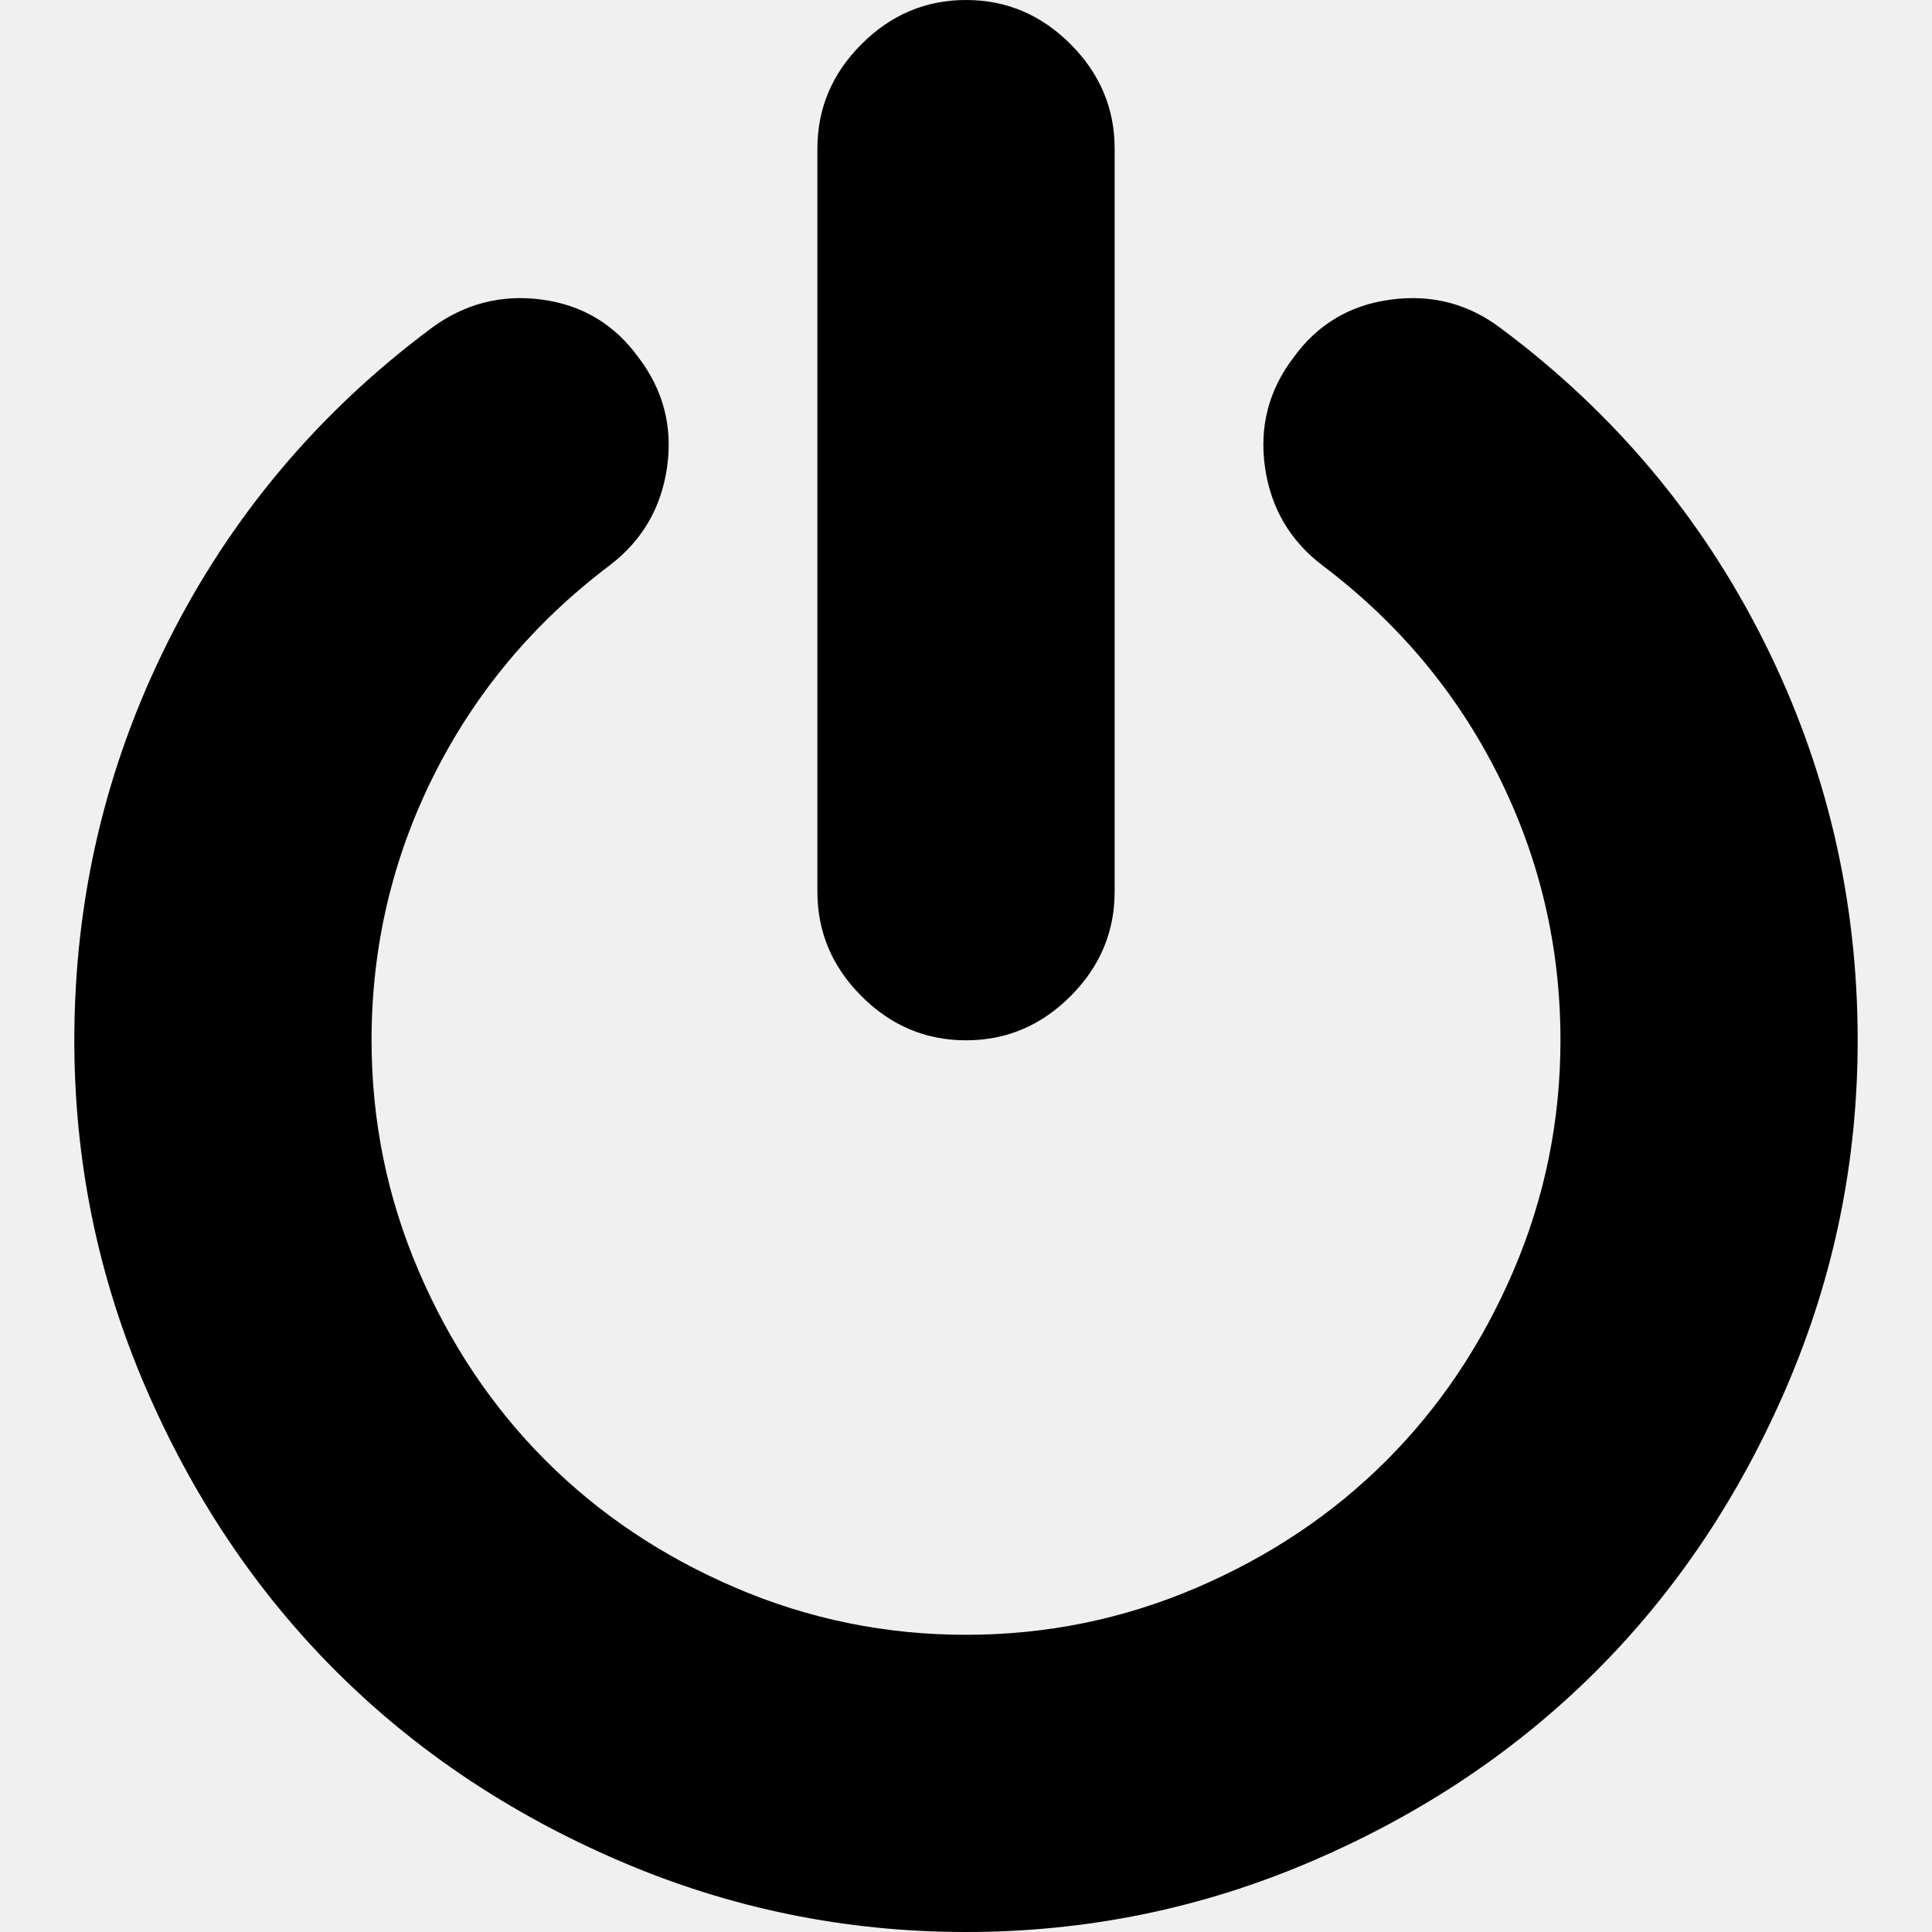
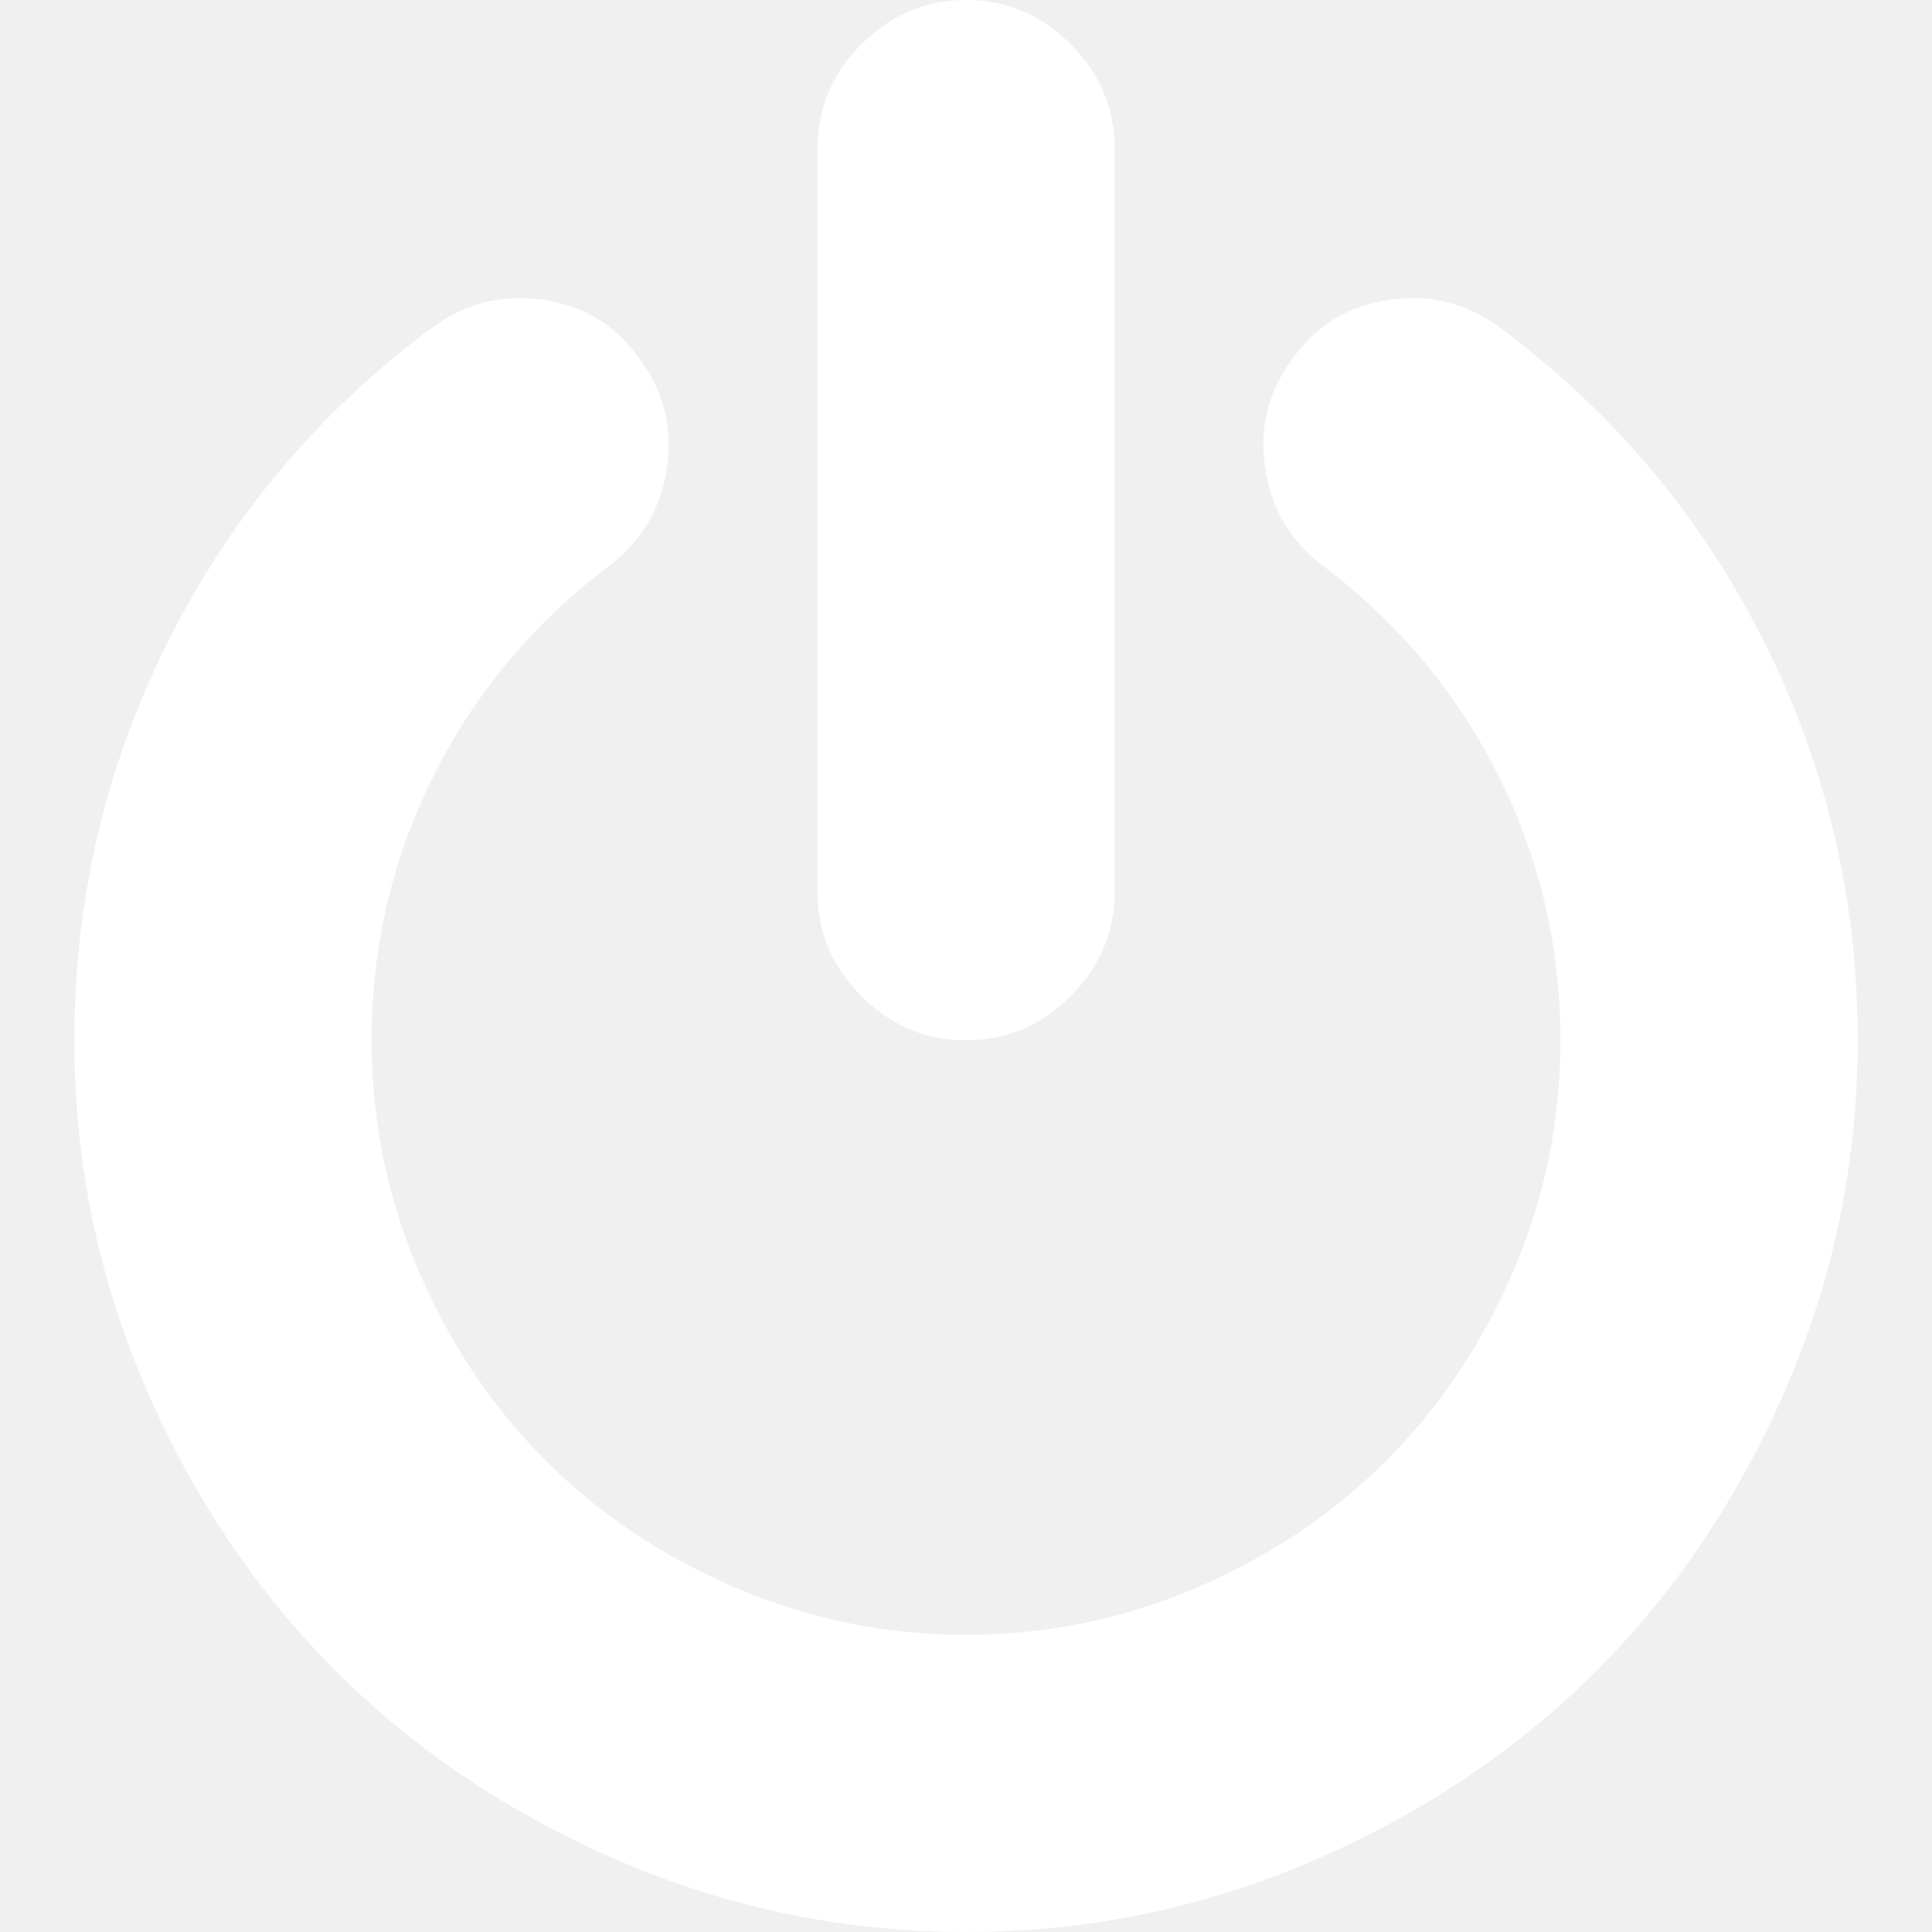
- <svg xmlns="http://www.w3.org/2000/svg" version="1.1" id="Capa_1" x="0px" y="0px" width="475.085px" height="475.085px" viewBox="0 0 475.085 475.085" style="enable-background:new 0 0 475.085 475.085;" xml:space="preserve">
+ <svg xmlns="http://www.w3.org/2000/svg" fill="white" version="1.1" id="Capa_1" x="0px" y="0px" width="475.085px" height="475.085px" viewBox="0 0 475.085 475.085" style="enable-background:new 0 0 475.085 475.085;" xml:space="preserve">
  <g>
    <g>
      <path d="M237.545,255.816c9.899,0,18.468-3.609,25.696-10.848c7.23-7.229,10.854-15.799,10.854-25.694V36.547    c0-9.9-3.62-18.464-10.854-25.693C256.014,3.617,247.444,0,237.545,0c-9.9,0-18.464,3.621-25.697,10.854    c-7.233,7.229-10.85,15.797-10.85,25.693v182.728c0,9.895,3.617,18.464,10.85,25.694    C219.081,252.207,227.648,255.816,237.545,255.816z" />
      <path d="M433.836,157.887c-15.325-30.642-36.878-56.339-64.666-77.084c-7.994-6.09-17.035-8.47-27.123-7.139    c-10.089,1.333-18.083,6.091-23.983,14.273c-6.091,7.993-8.418,16.986-6.994,26.979c1.423,9.998,6.139,18.037,14.133,24.128    c18.645,14.084,33.072,31.312,43.25,51.678c10.184,20.364,15.27,42.065,15.27,65.091c0,19.801-3.854,38.688-11.561,56.678    c-7.706,17.987-18.13,33.544-31.265,46.679c-13.135,13.131-28.688,23.551-46.678,31.261c-17.987,7.71-36.878,11.57-56.673,11.57    c-19.792,0-38.684-3.86-56.671-11.57c-17.989-7.71-33.547-18.13-46.682-31.261c-13.129-13.135-23.551-28.691-31.261-46.679    c-7.708-17.99-11.563-36.877-11.563-56.678c0-23.026,5.092-44.724,15.274-65.091c10.183-20.364,24.601-37.591,43.253-51.678    c7.994-6.095,12.703-14.133,14.133-24.128c1.427-9.989-0.903-18.986-6.995-26.979c-5.901-8.182-13.844-12.941-23.839-14.273    c-9.994-1.332-19.085,1.049-27.268,7.139c-27.792,20.745-49.344,46.442-64.669,77.084c-15.324,30.646-22.983,63.288-22.983,97.927    c0,29.697,5.806,58.054,17.415,85.082c11.613,27.028,27.218,50.34,46.826,69.948c19.602,19.603,42.919,35.215,69.949,46.815    c27.028,11.615,55.388,17.426,85.08,17.426c29.693,0,58.052-5.811,85.081-17.426c27.031-11.604,50.347-27.213,69.952-46.815    c19.602-19.602,35.207-42.92,46.818-69.948s17.412-55.392,17.412-85.082C456.809,221.174,449.16,188.532,433.836,157.887z" />
    </g>
  </g>
  <g>
</g>
  <g>
</g>
  <g>
</g>
  <g>
</g>
  <g>
</g>
  <g>
</g>
  <g>
</g>
  <g>
</g>
  <g>
</g>
  <g>
</g>
  <g>
</g>
  <g>
</g>
  <g>
</g>
  <g>
</g>
  <g>
</g>
</svg>
